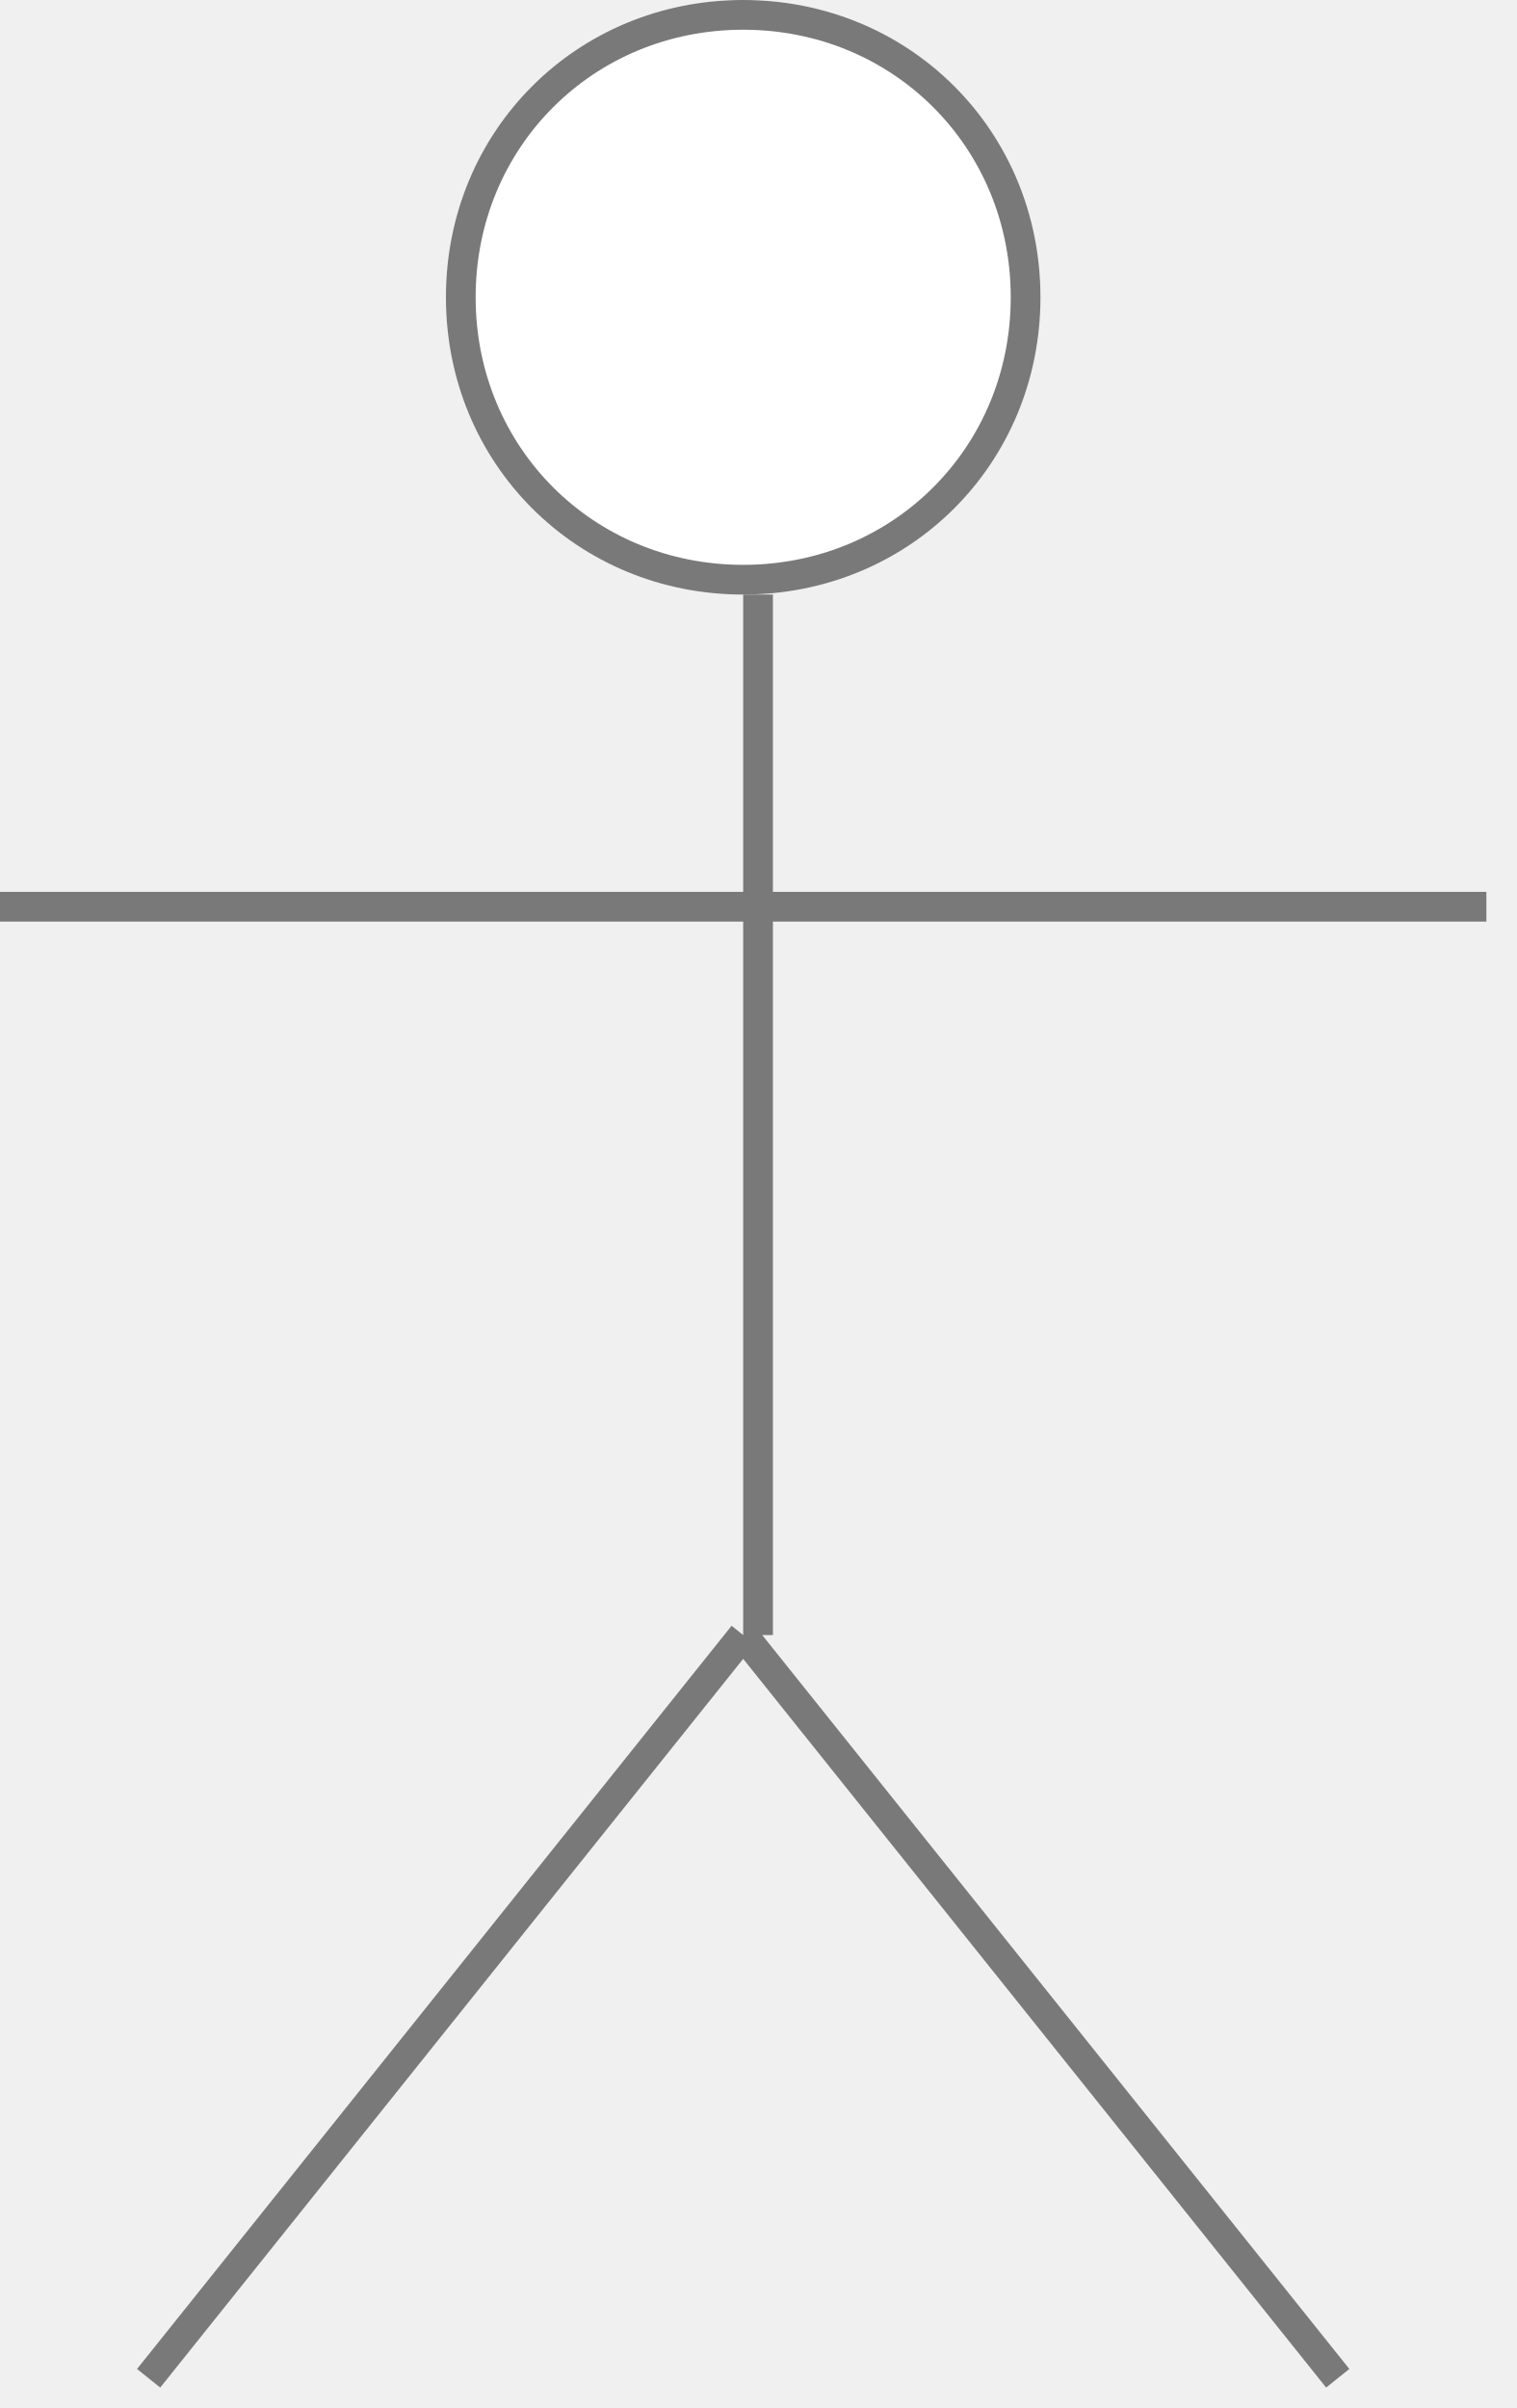
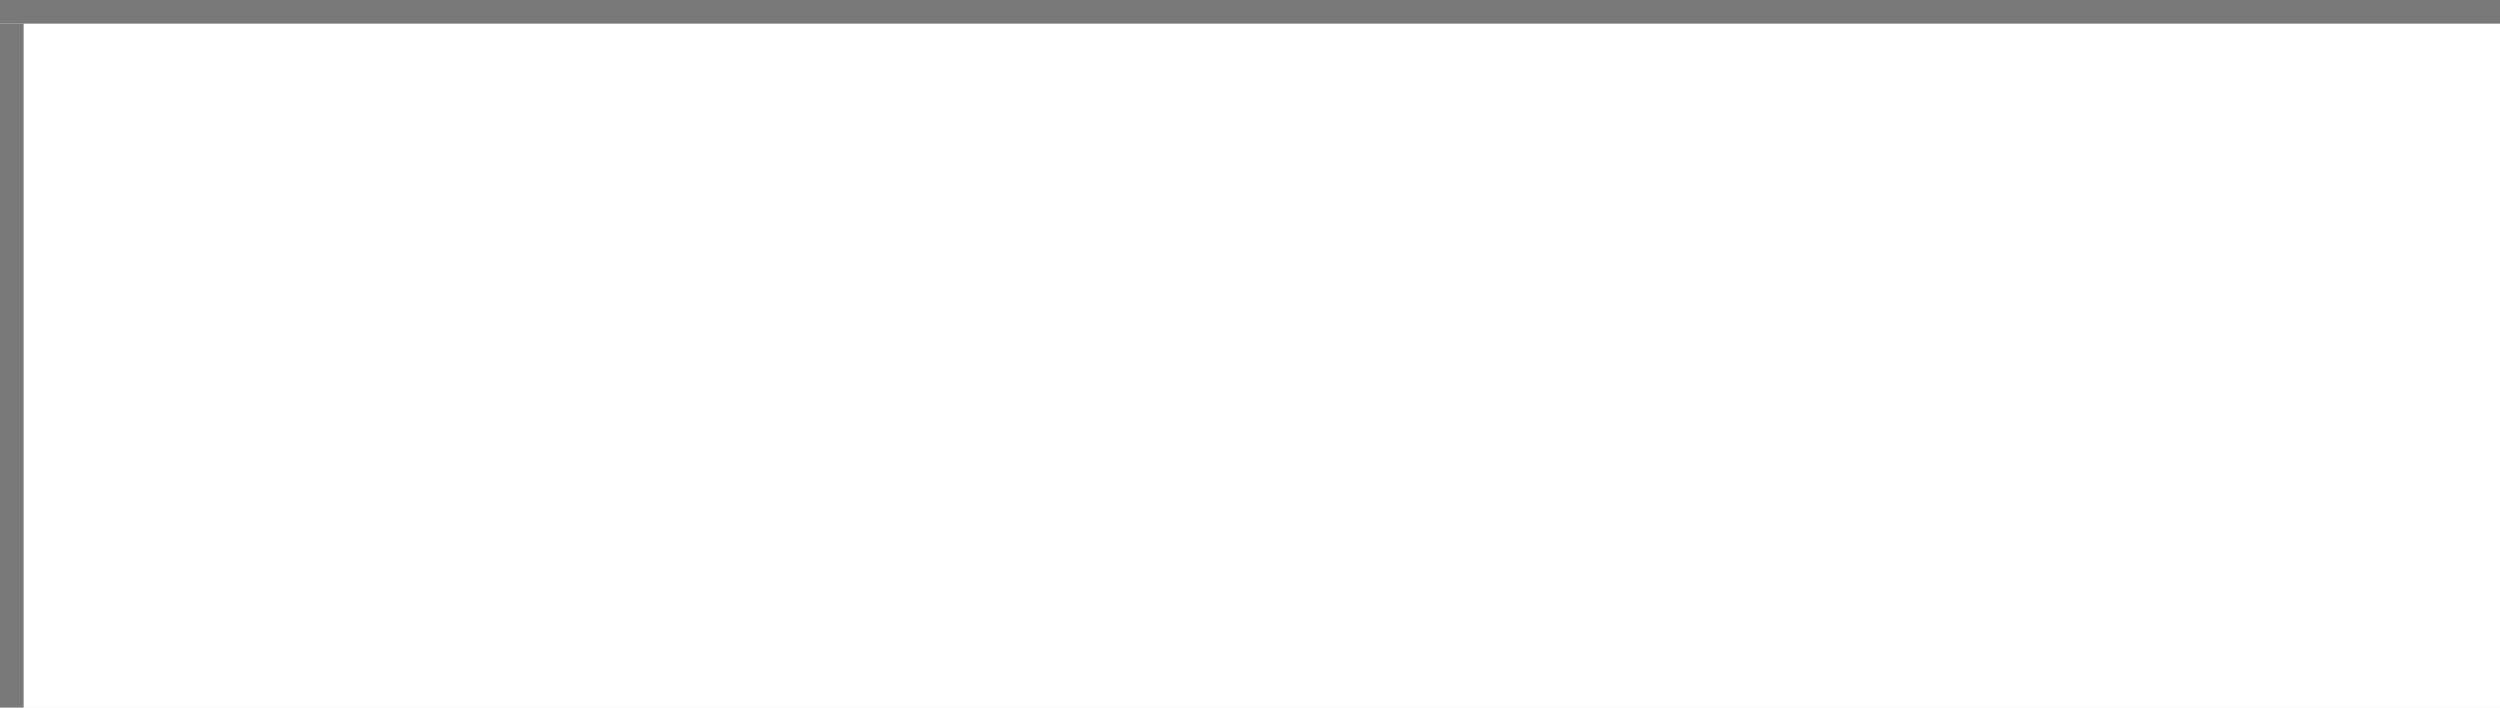
- <svg xmlns="http://www.w3.org/2000/svg" version="1.1" width="51px" height="81px">
-   <defs>
-     <pattern id="BGPattern" patternUnits="userSpaceOnUse" alignment="0 0" imageRepeat="None" />
-     <mask fill="white" id="Clip41">
-       <path d="M 15 10  C 15 4.4  19.4 0  25 0  C 30.6 0  35 4.4  35 10  C 35 15.6  30.6 20  25 20  C 19.4 20  15 15.6  15 10  Z " fill-rule="evenodd" />
-     </mask>
-   </defs>
-   <g transform="matrix(1 0 0 1 -1177 -132 )">
-     <path d="M 15 10  C 15 4.4  19.4 0  25 0  C 30.6 0  35 4.4  35 10  C 35 15.6  30.6 20  25 20  C 19.4 20  15 15.6  15 10  Z " fill-rule="nonzero" fill="rgba(255, 255, 255, 1)" stroke="none" transform="matrix(1 0 0 1 1177 132 )" class="fill" />
-     <path d="M 15 10  C 15 4.4  19.4 0  25 0  C 30.6 0  35 4.4  35 10  C 35 15.6  30.6 20  25 20  C 19.4 20  15 15.6  15 10  Z " stroke-width="2" stroke-dasharray="0" stroke="rgba(121, 121, 121, 1)" fill="none" transform="matrix(1 0 0 1 1177 132 )" class="stroke" mask="url(#Clip41)" />
-     <path d="M 0 30.5  L 50 30.5  M 25.5 20  L 25.5 55  M 5 80  L 25 55  M 25 55  L 45 80  " stroke-width="1" stroke-dasharray="0" stroke="rgba(121, 121, 121, 1)" fill="none" transform="matrix(1 0 0 1 1177 132 )" class="stroke" />
-   </g>
+ <svg xmlns="http://www.w3.org/2000/svg" version="1.1" width="106px" height="30px" viewBox="0 0 106 30">
+   <path d="M 1 1  L 106 1  L 106 30  L 1 30  L 1 1  Z " fill-rule="nonzero" fill="rgba(255, 255, 255, 1)" stroke="none" class="fill" />
+   <path d="M 0.5 1  L 0.5 30  " stroke-width="1" stroke-dasharray="0" stroke="rgba(121, 121, 121, 1)" fill="none" class="stroke" />
+   <path d="M 0 0.5  L 106 0.5  " stroke-width="1" stroke-dasharray="0" stroke="rgba(121, 121, 121, 1)" fill="none" class="stroke" />
</svg>
